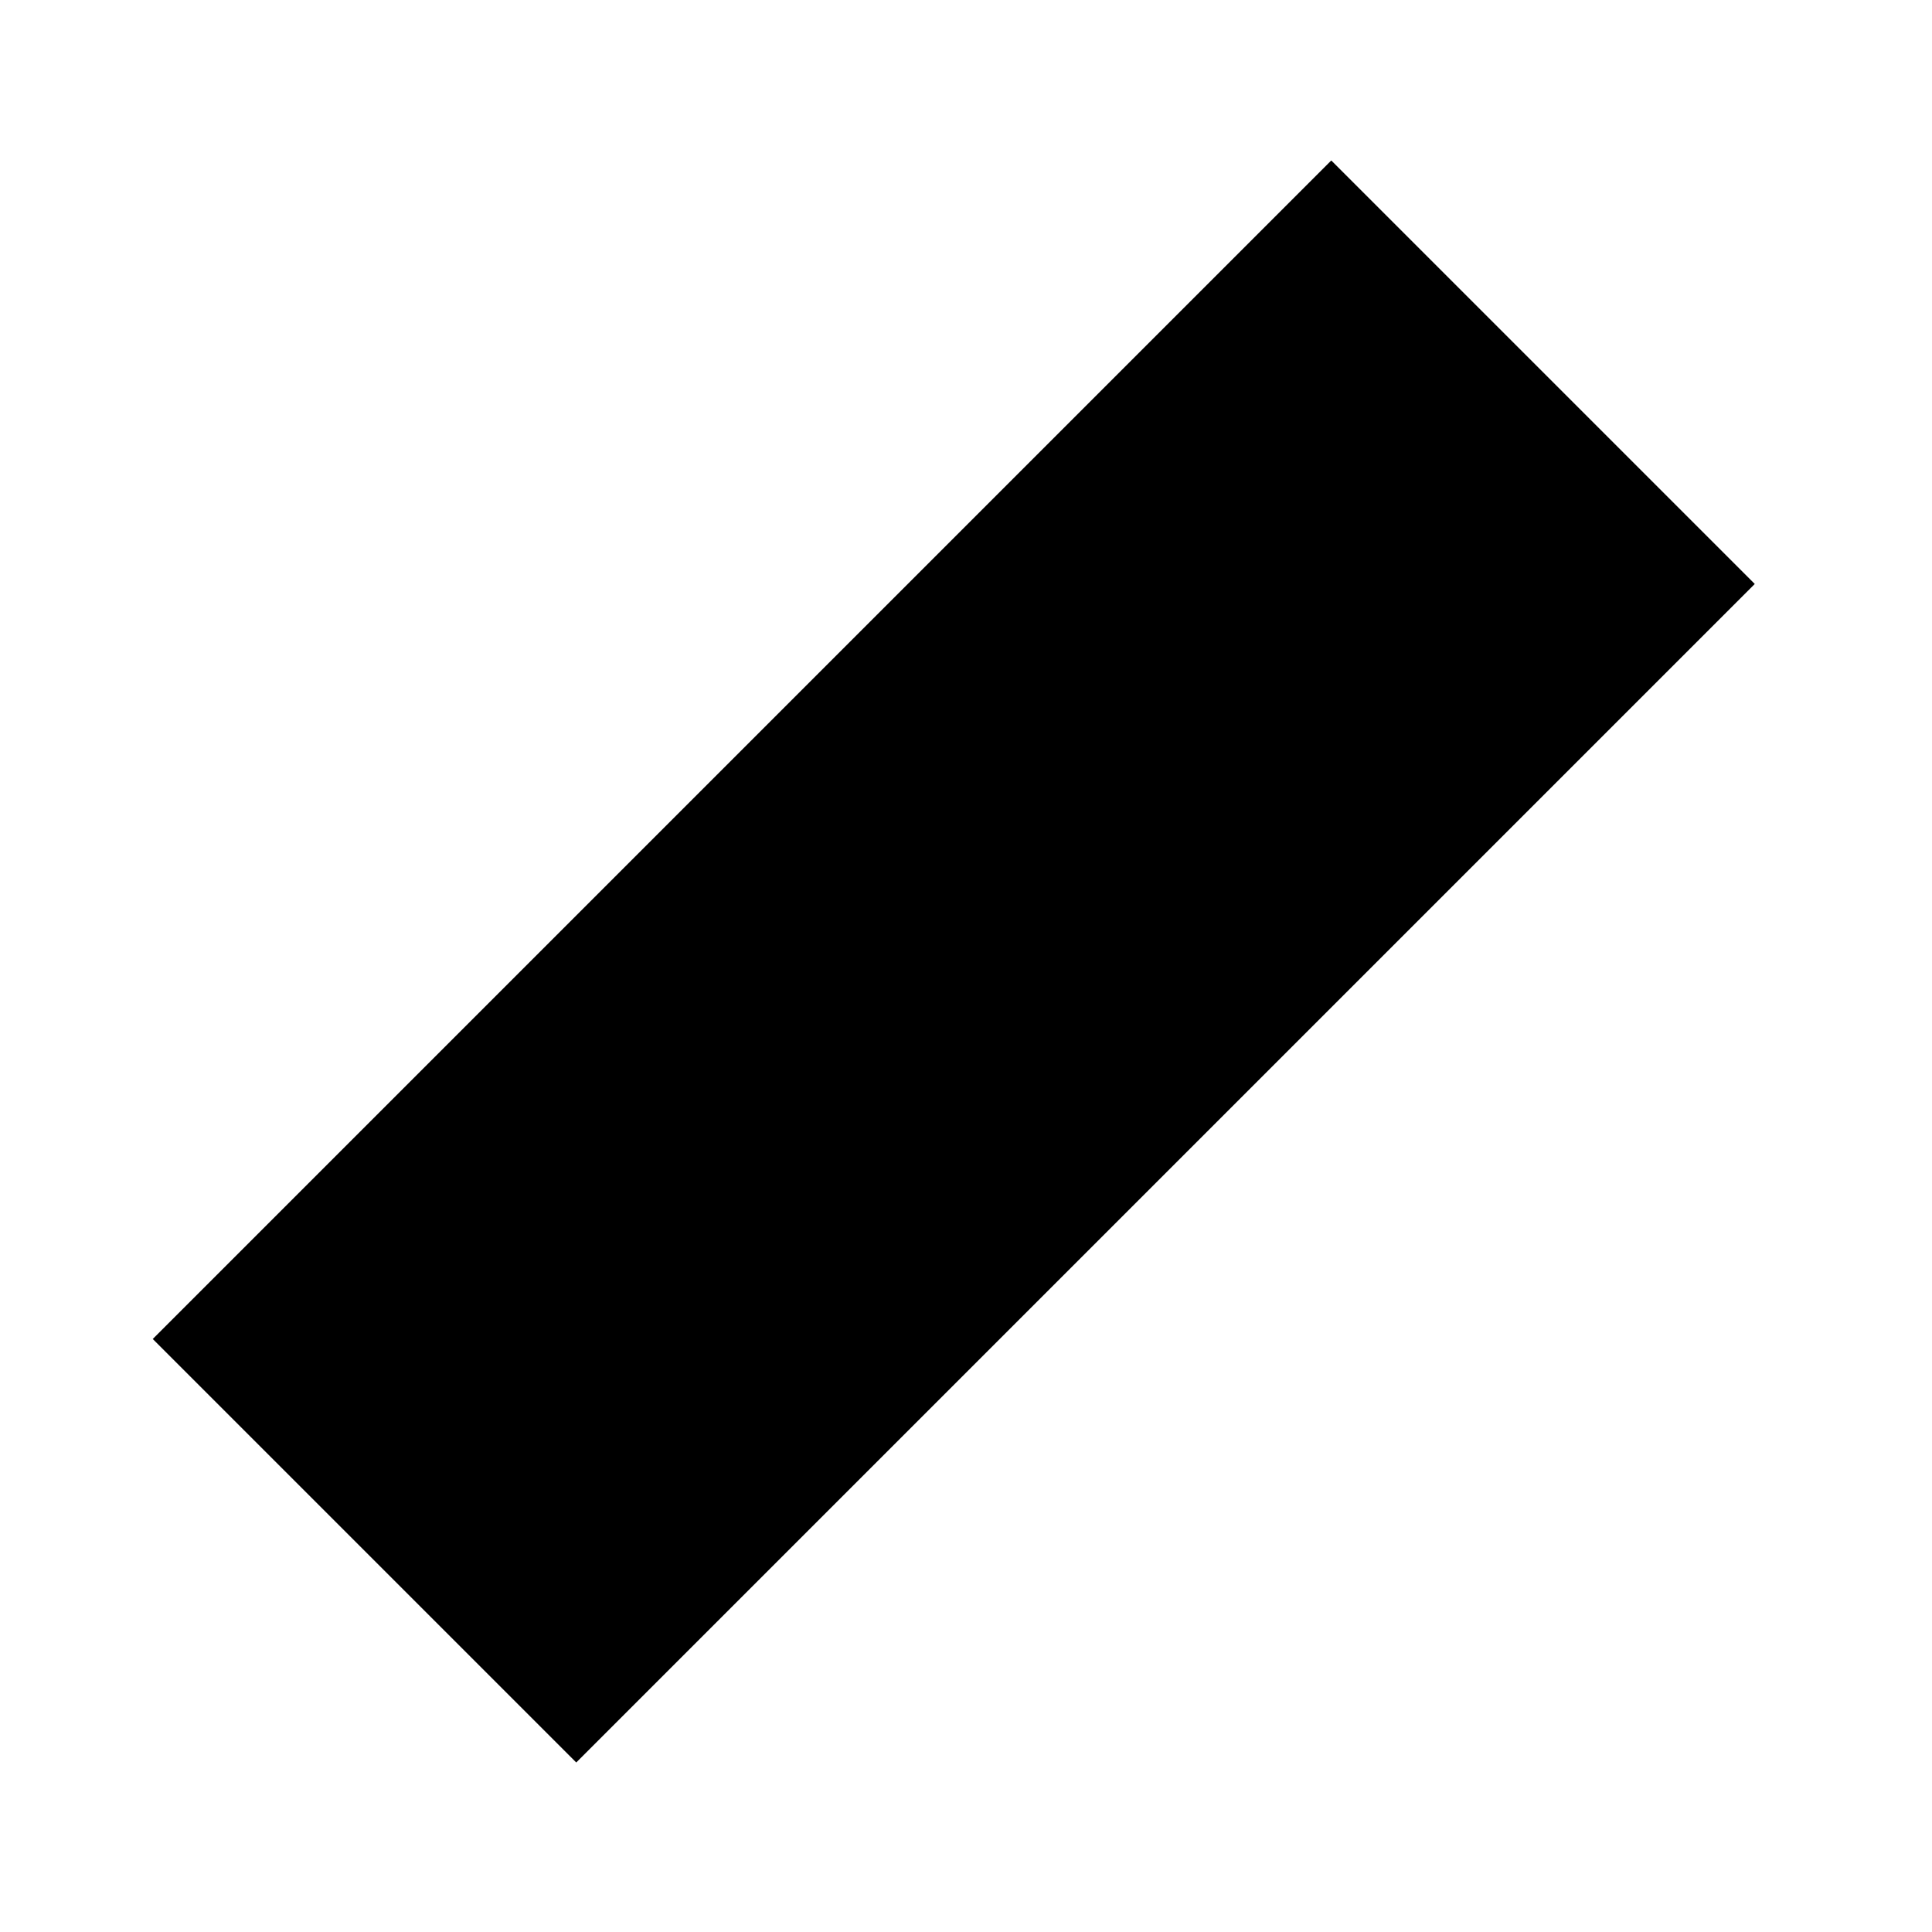
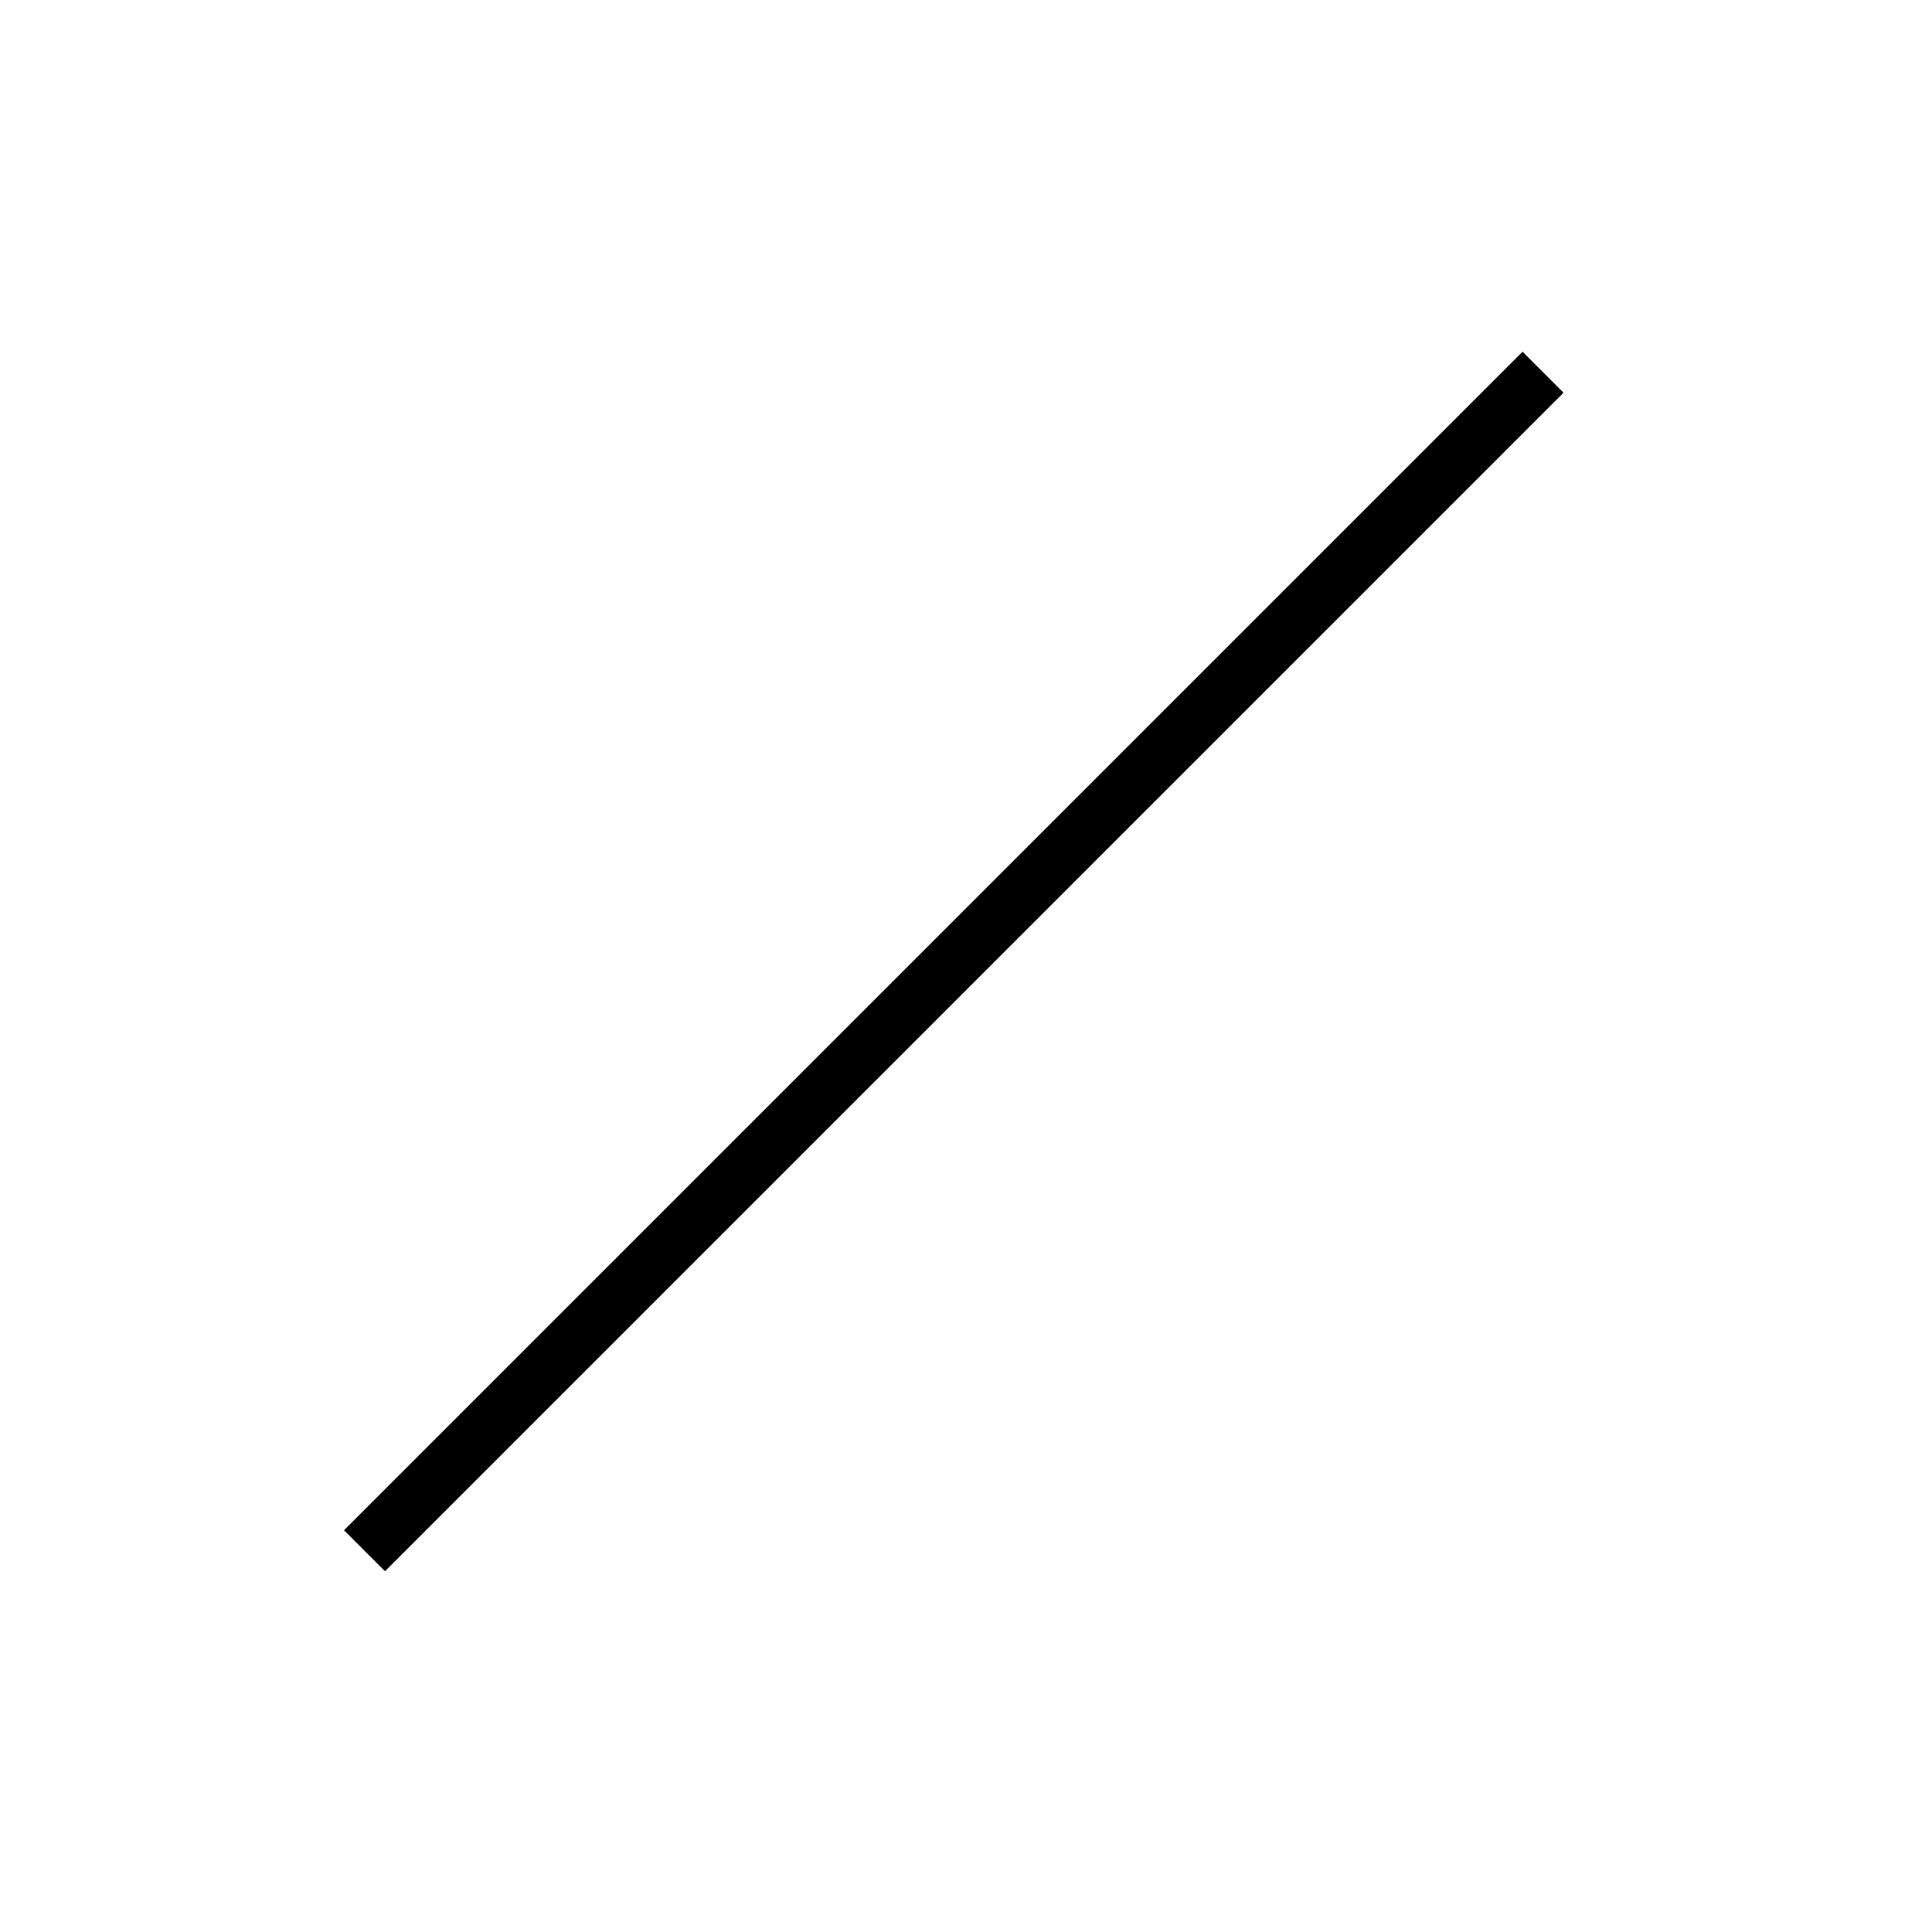
<svg xmlns="http://www.w3.org/2000/svg" width="500" x="0" y="0" height="500" id="/hardmnt/janacek0/ssi/blazek/inst/qgis/cvs/plugins/grass/modules/r.to.vect.line.2">
  <rect width="500" x="0" y="0" height="500" style="stroke:rgb(0,0,0);stroke-width:0;fill:rgb(255,255,255);" />
  <g style="stroke:rgb(0,0,0);stroke-width:0.9;fill:none;">
-     <line transform="translate(0.331263 0.331263)" style="stroke:rgb(0,0,0);stroke-width:155;fill:rgb(220,220,220);" y1="401" y2="96" x1="94" x2="399" />
+     <line transform="translate(0.331263 0.331263)" style="stroke:rgb(0,0,0);stroke-width:15;fill:rgb(220,220,220);" y1="401" y2="96" x1="94" x2="399" />
  </g>
</svg>
